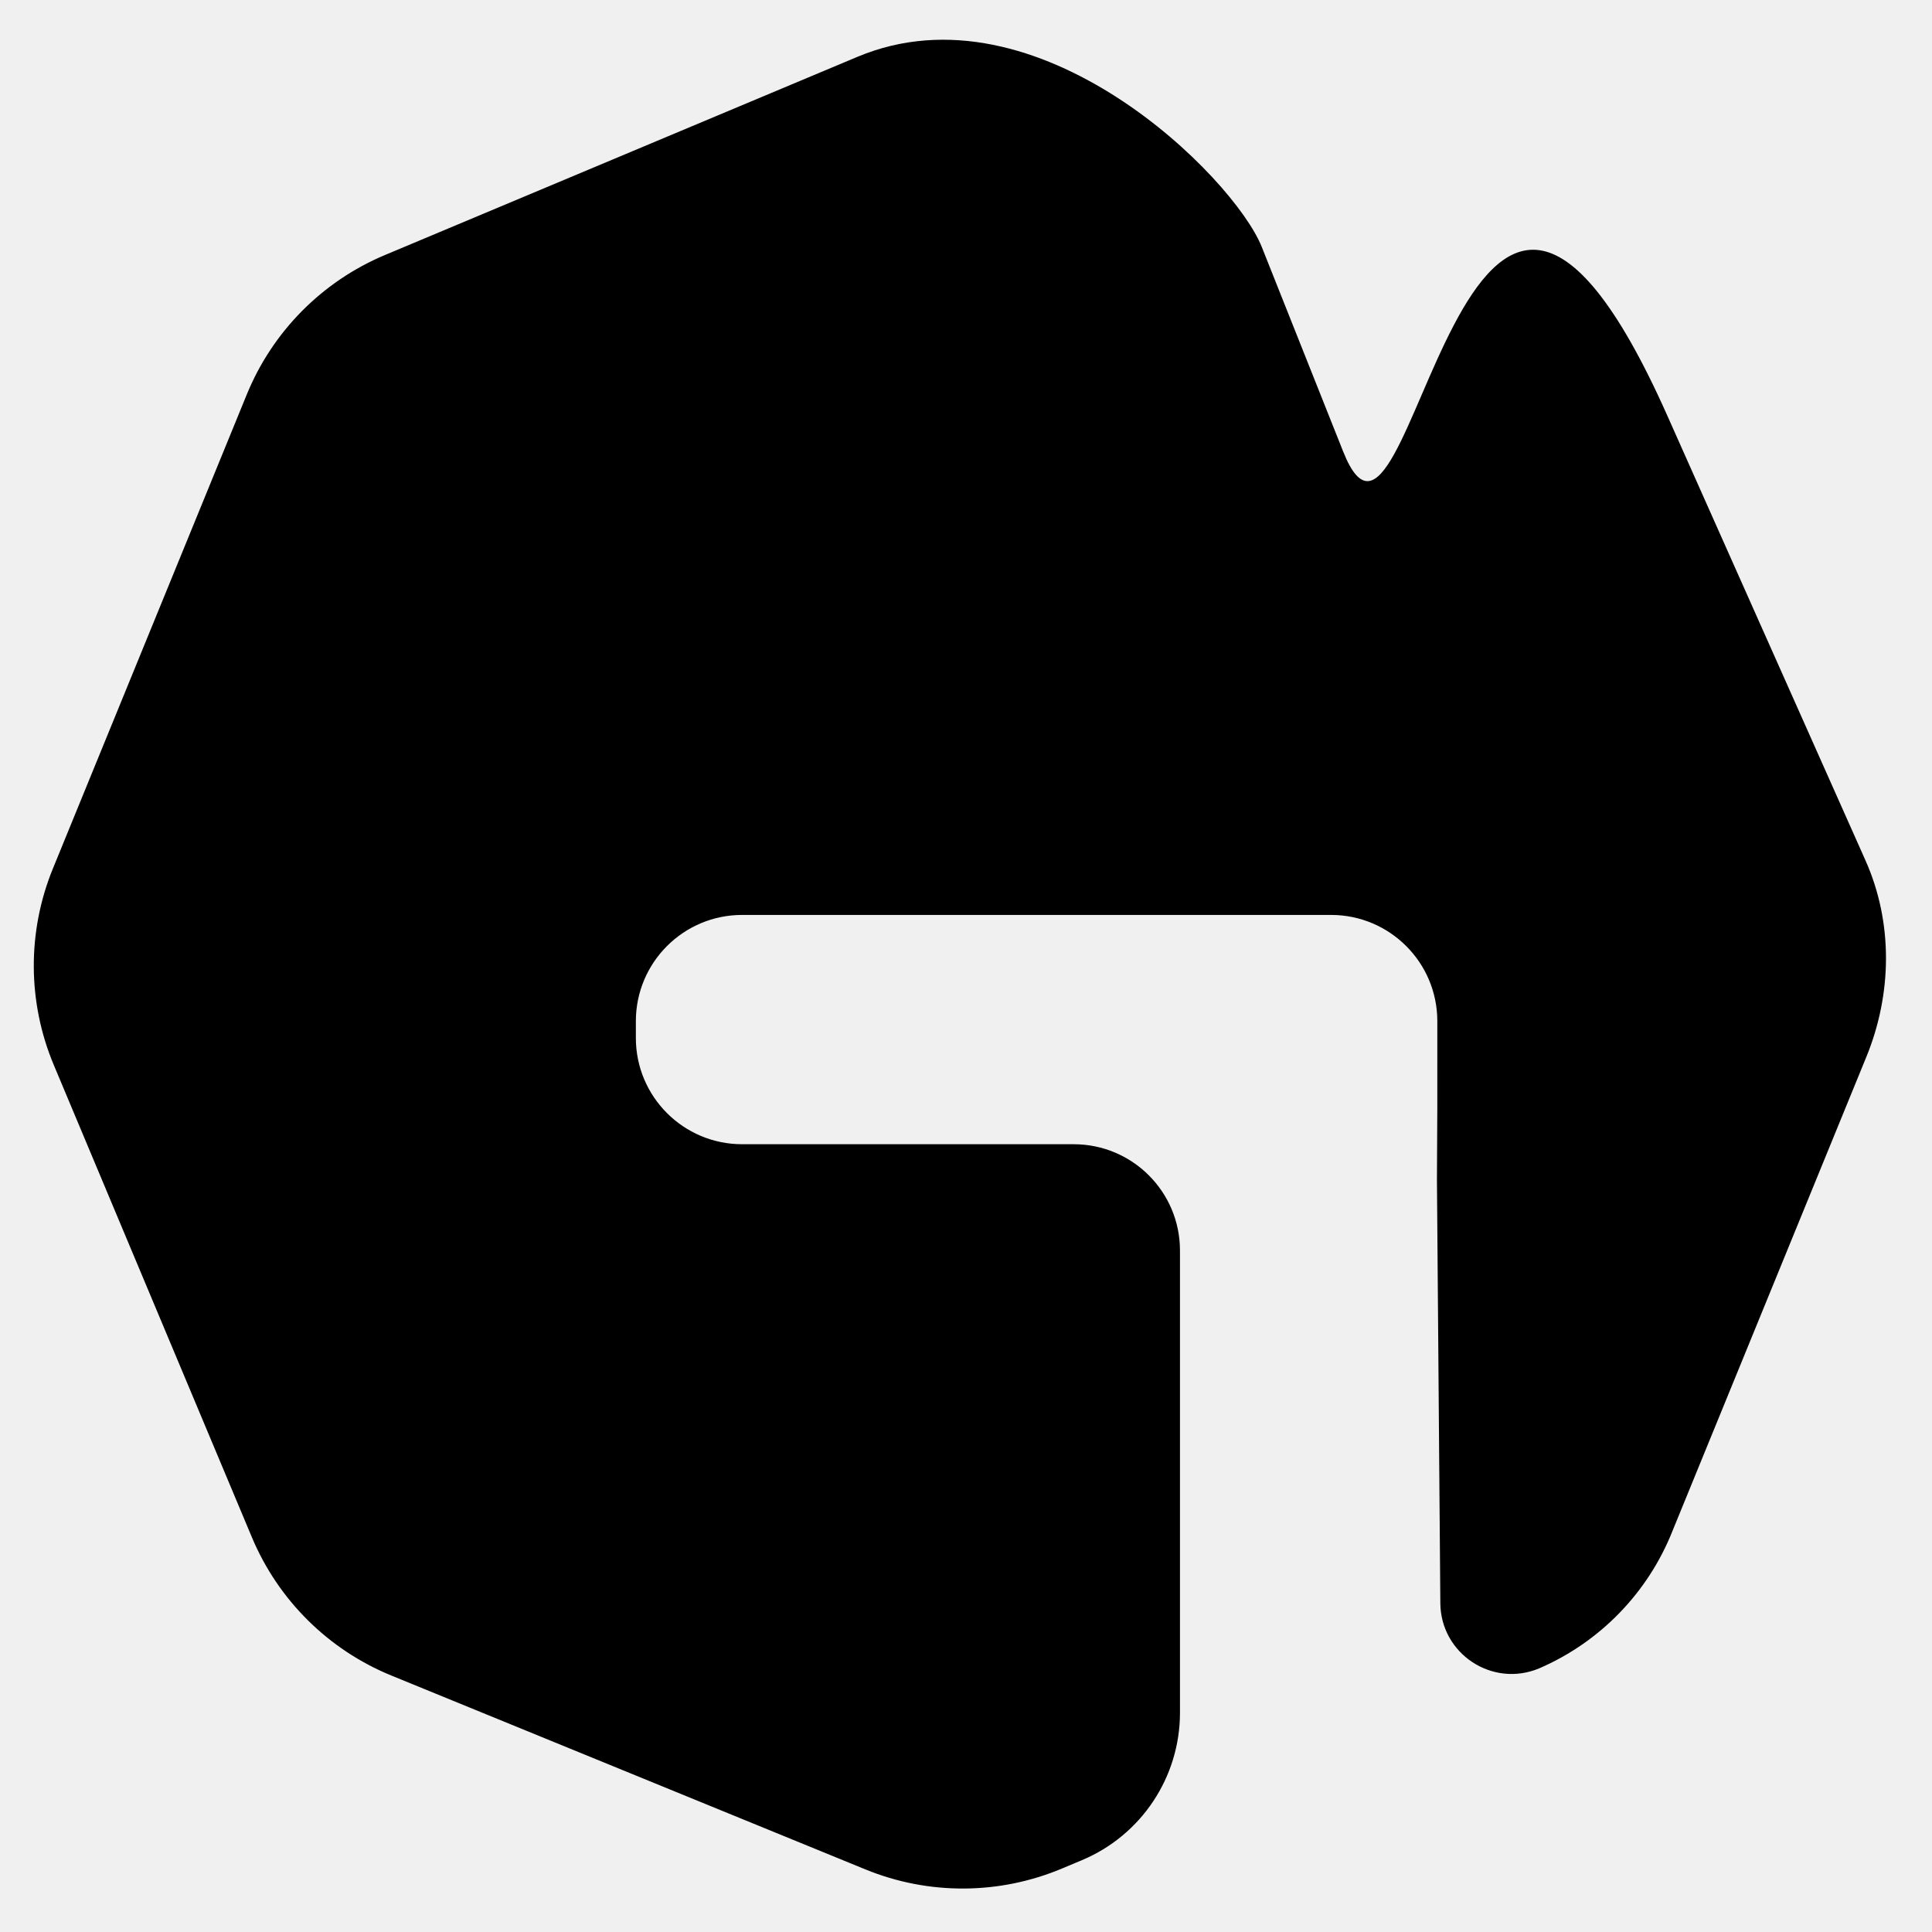
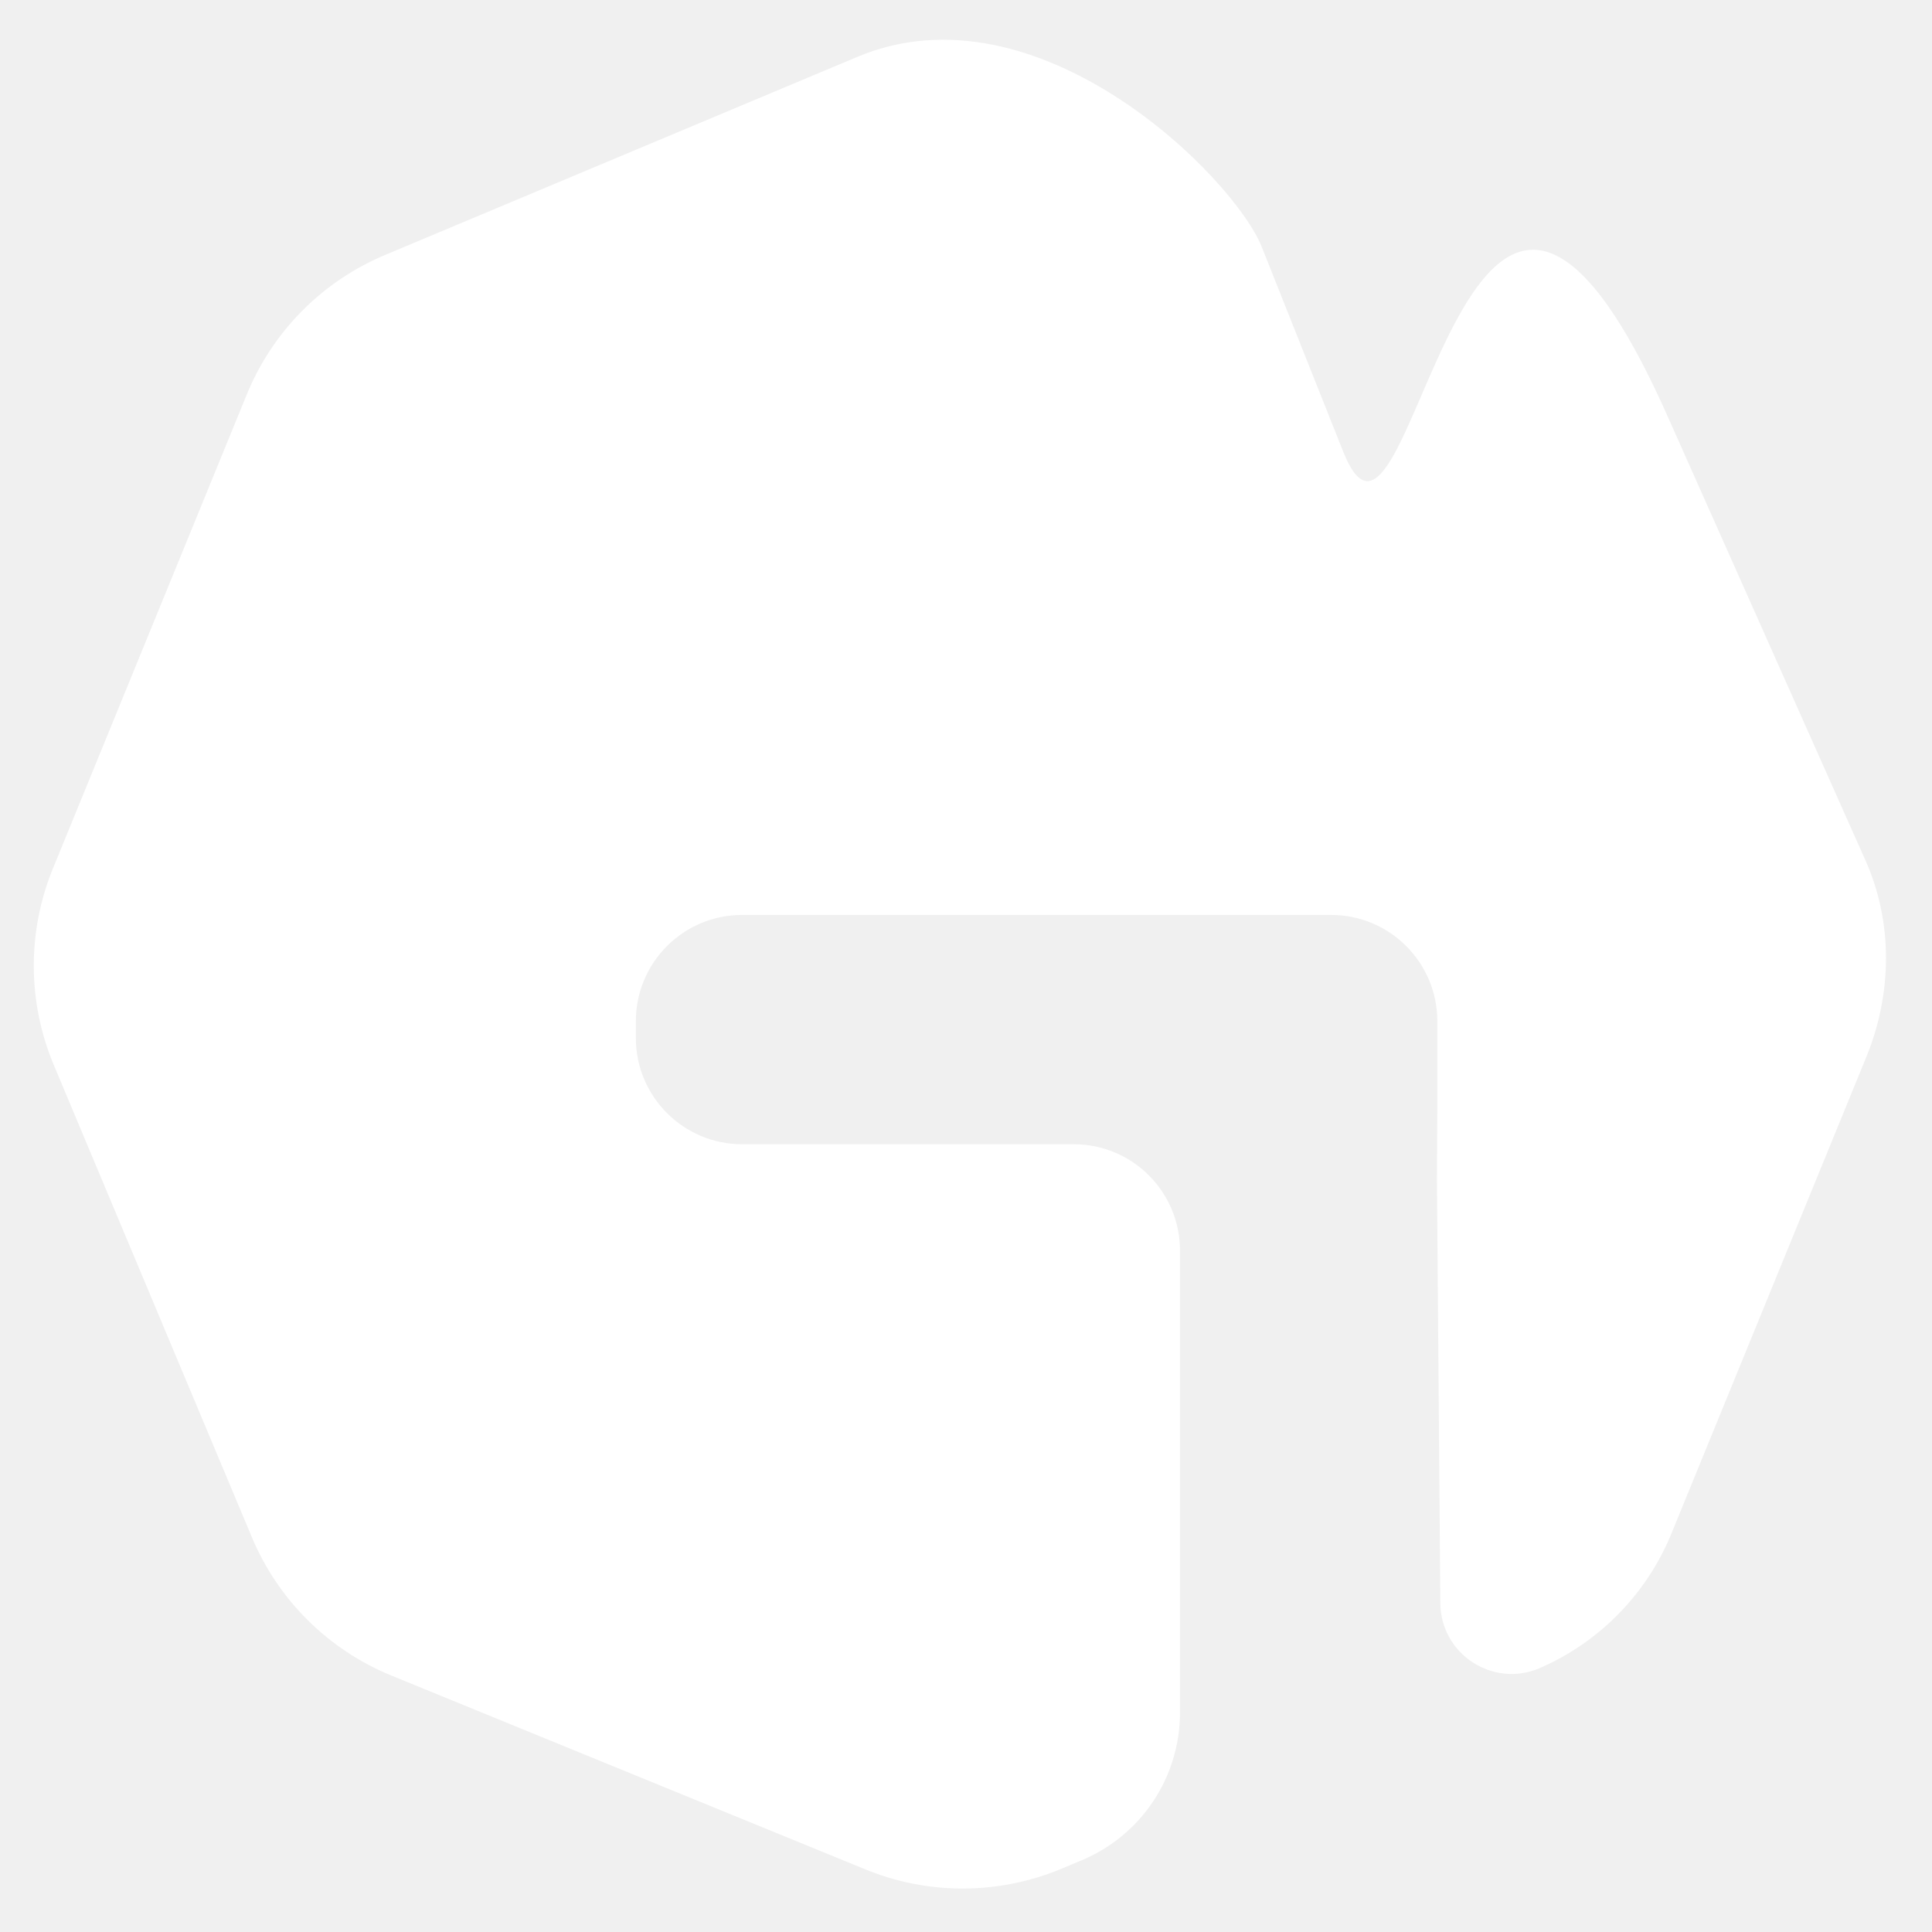
<svg xmlns="http://www.w3.org/2000/svg" viewBox="0 0 400 400">
-   <path fill="currentColor" d="M 177.515,11.768 79.711,52.795 C 66.721,58.244 56.428,68.629 51.096,81.668 L 10.949,179.834 c -5.332,13.038 -5.267,27.661 0.182,40.65 l 41.025,97.804 c 5.449,12.99 15.835,23.283 28.873,28.615 l 98.169,40.147 c 13.038,5.332 27.661,5.267 40.65,-0.182 l 4.165,-1.747 c 12.29,-5.156 20.287,-17.182 20.287,-30.51 v -95.711 c 0,-12.15 -9.85,-22 -22,-22 h -68.652 c -12.15,0 -22,-9.85 -22,-22 v -3.473 c 0,-12.15 9.85,-22 22,-22 h 121.934 c 12.15,0 22,9.85 22,22 v 2.969 c 0.023,9.971 -0.003,19.942 -0.078,29.912 l 0.703,87.618 c 0.084,10.494 10.787,17.549 20.464,13.49 12.607,-5.447 22.534,-15.679 27.597,-28.445 l 40.147,-98.169 c 5.332,-13.038 5.55,-27.783 -0.182,-40.65 L 345.205,86.062 c -42.774,-96.011 -52.744,43.546 -67.115,7.429 L 261.243,51.146 C 255.483,36.67 214.881,-3.906 177.515,11.768 Z" />
+   <path fill="#ffffff" d="M 177.515,11.768 79.711,52.795 C 66.721,58.244 56.428,68.629 51.096,81.668 L 10.949,179.834 c -5.332,13.038 -5.267,27.661 0.182,40.65 l 41.025,97.804 c 5.449,12.99 15.835,23.283 28.873,28.615 l 98.169,40.147 c 13.038,5.332 27.661,5.267 40.65,-0.182 l 4.165,-1.747 c 12.29,-5.156 20.287,-17.182 20.287,-30.51 v -95.711 c 0,-12.15 -9.85,-22 -22,-22 h -68.652 c -12.15,0 -22,-9.85 -22,-22 v -3.473 c 0,-12.15 9.85,-22 22,-22 h 121.934 c 12.15,0 22,9.85 22,22 v 2.969 c 0.023,9.971 -0.003,19.942 -0.078,29.912 l 0.703,87.618 c 0.084,10.494 10.787,17.549 20.464,13.49 12.607,-5.447 22.534,-15.679 27.597,-28.445 l 40.147,-98.169 c 5.332,-13.038 5.55,-27.783 -0.182,-40.65 L 345.205,86.062 c -42.774,-96.011 -52.744,43.546 -67.115,7.429 L 261.243,51.146 C 255.483,36.67 214.881,-3.906 177.515,11.768 Z" />
</svg>
